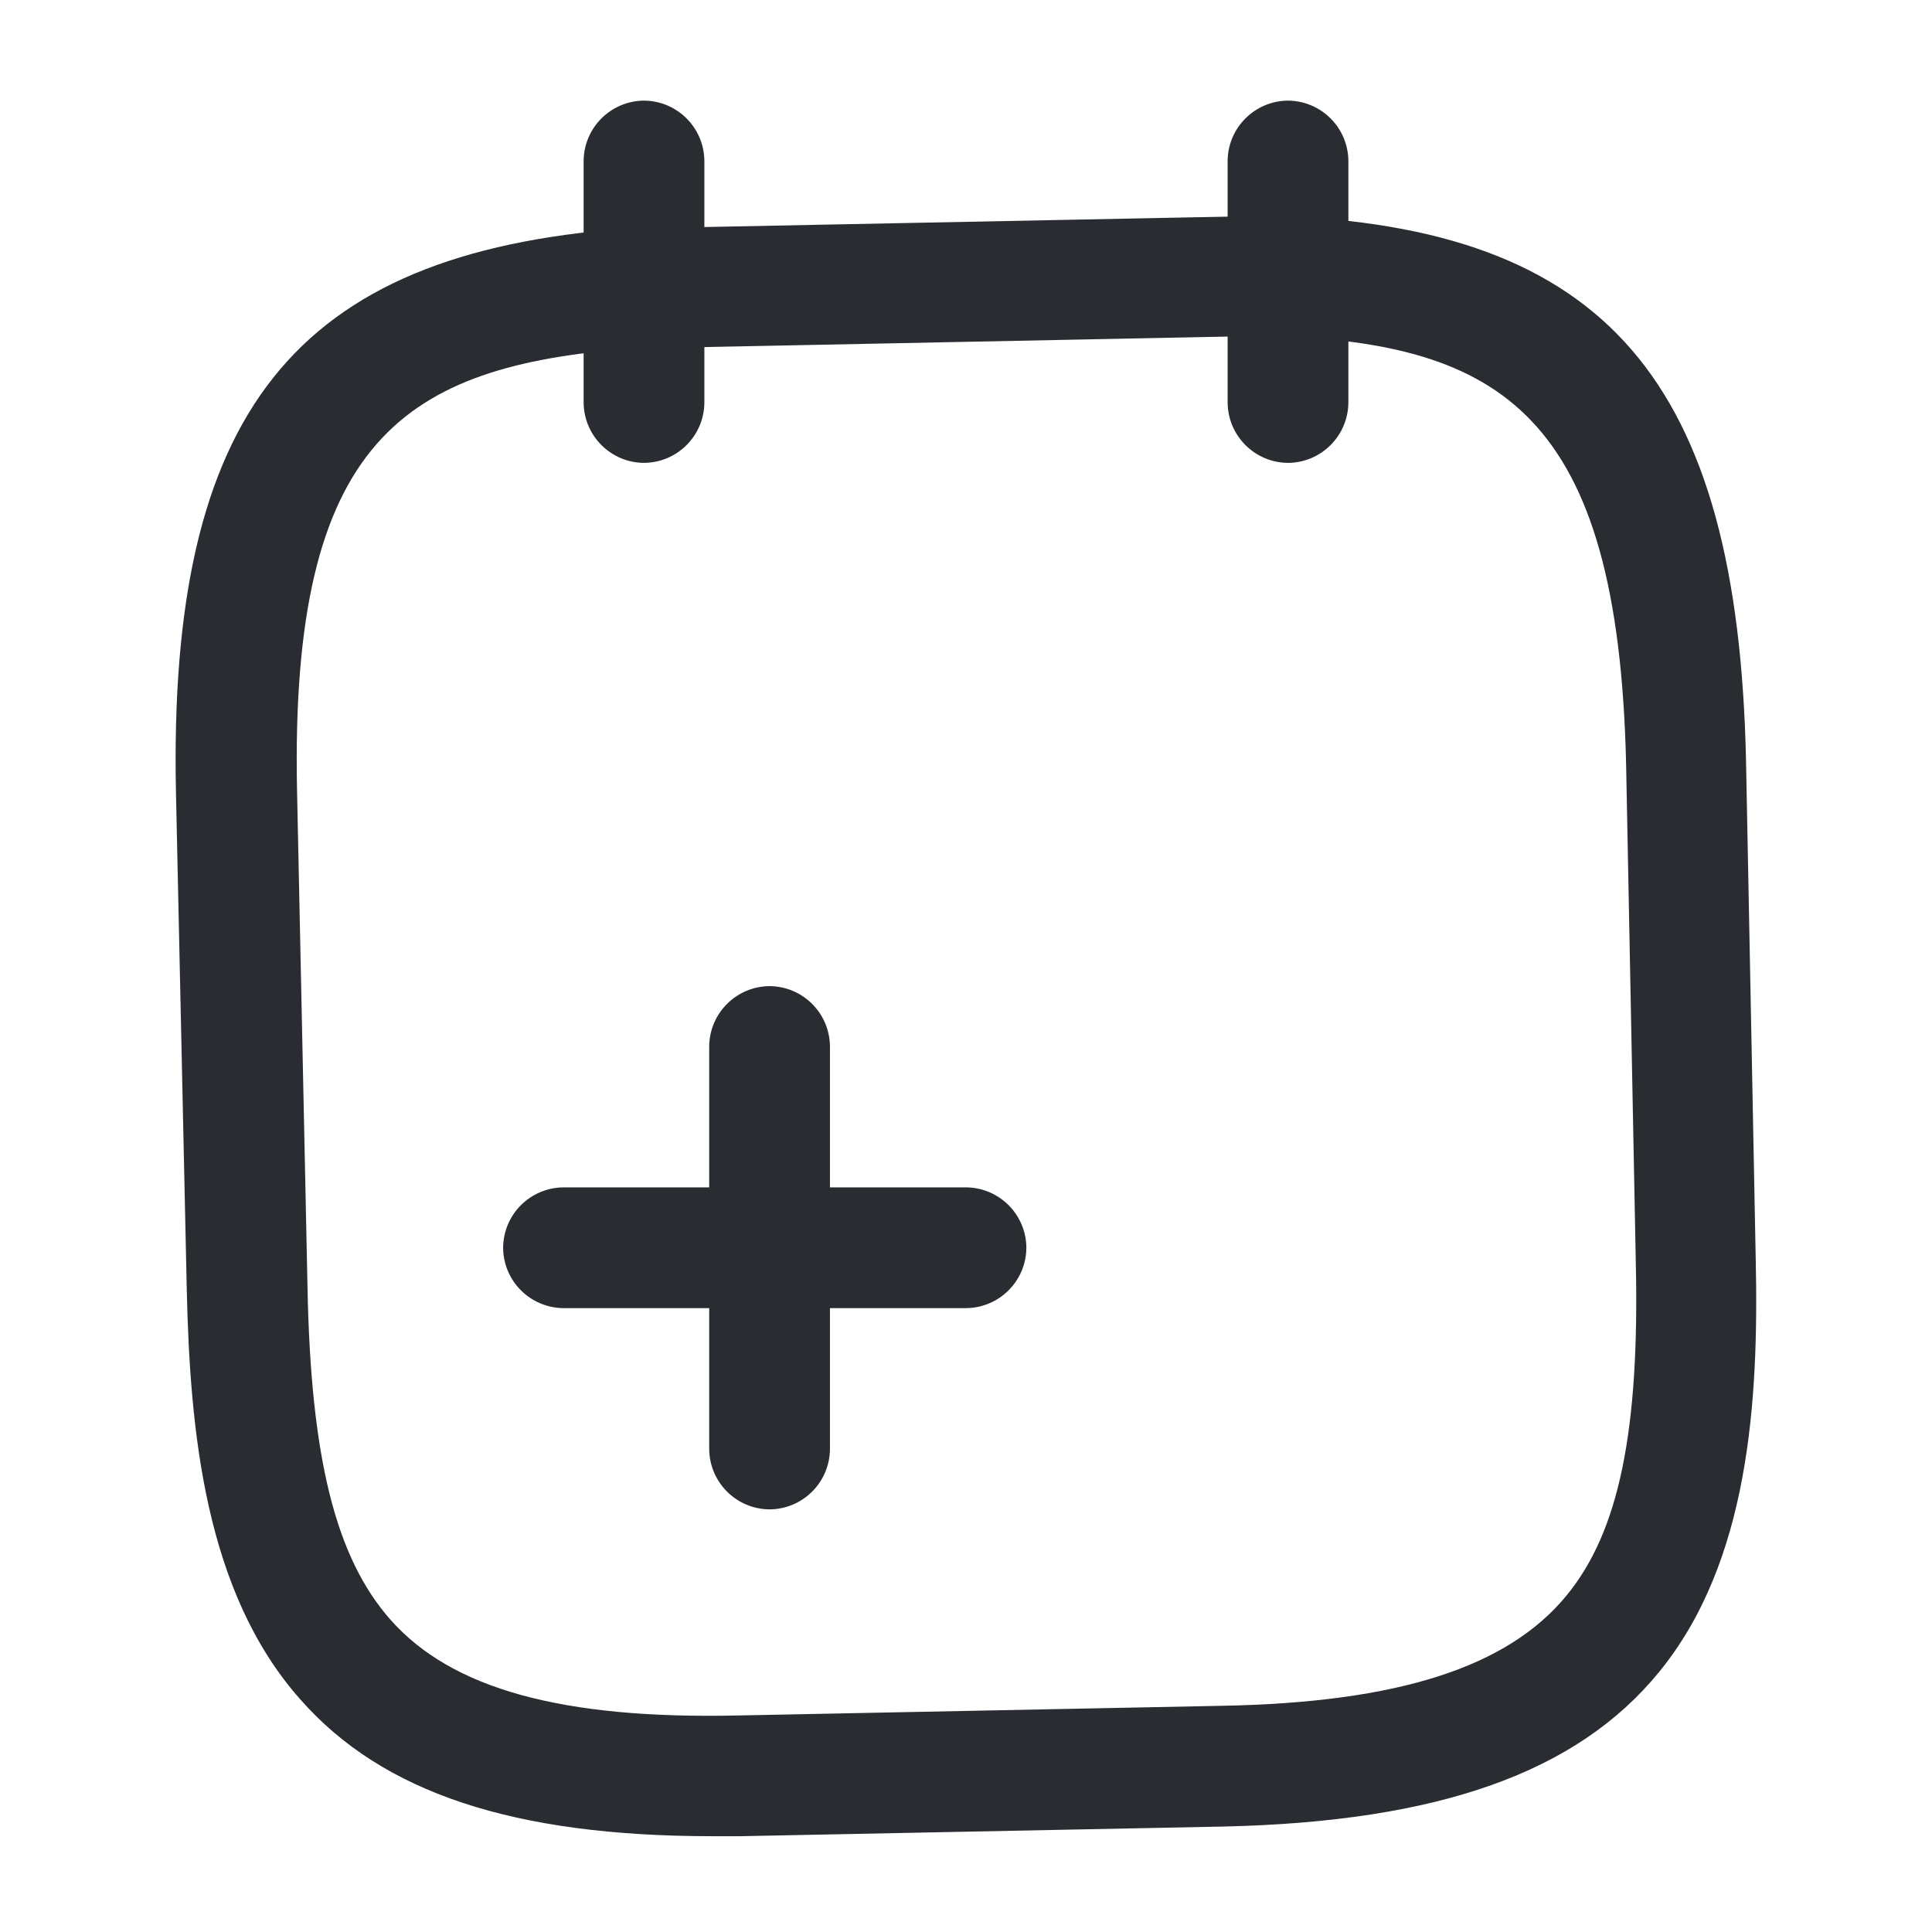
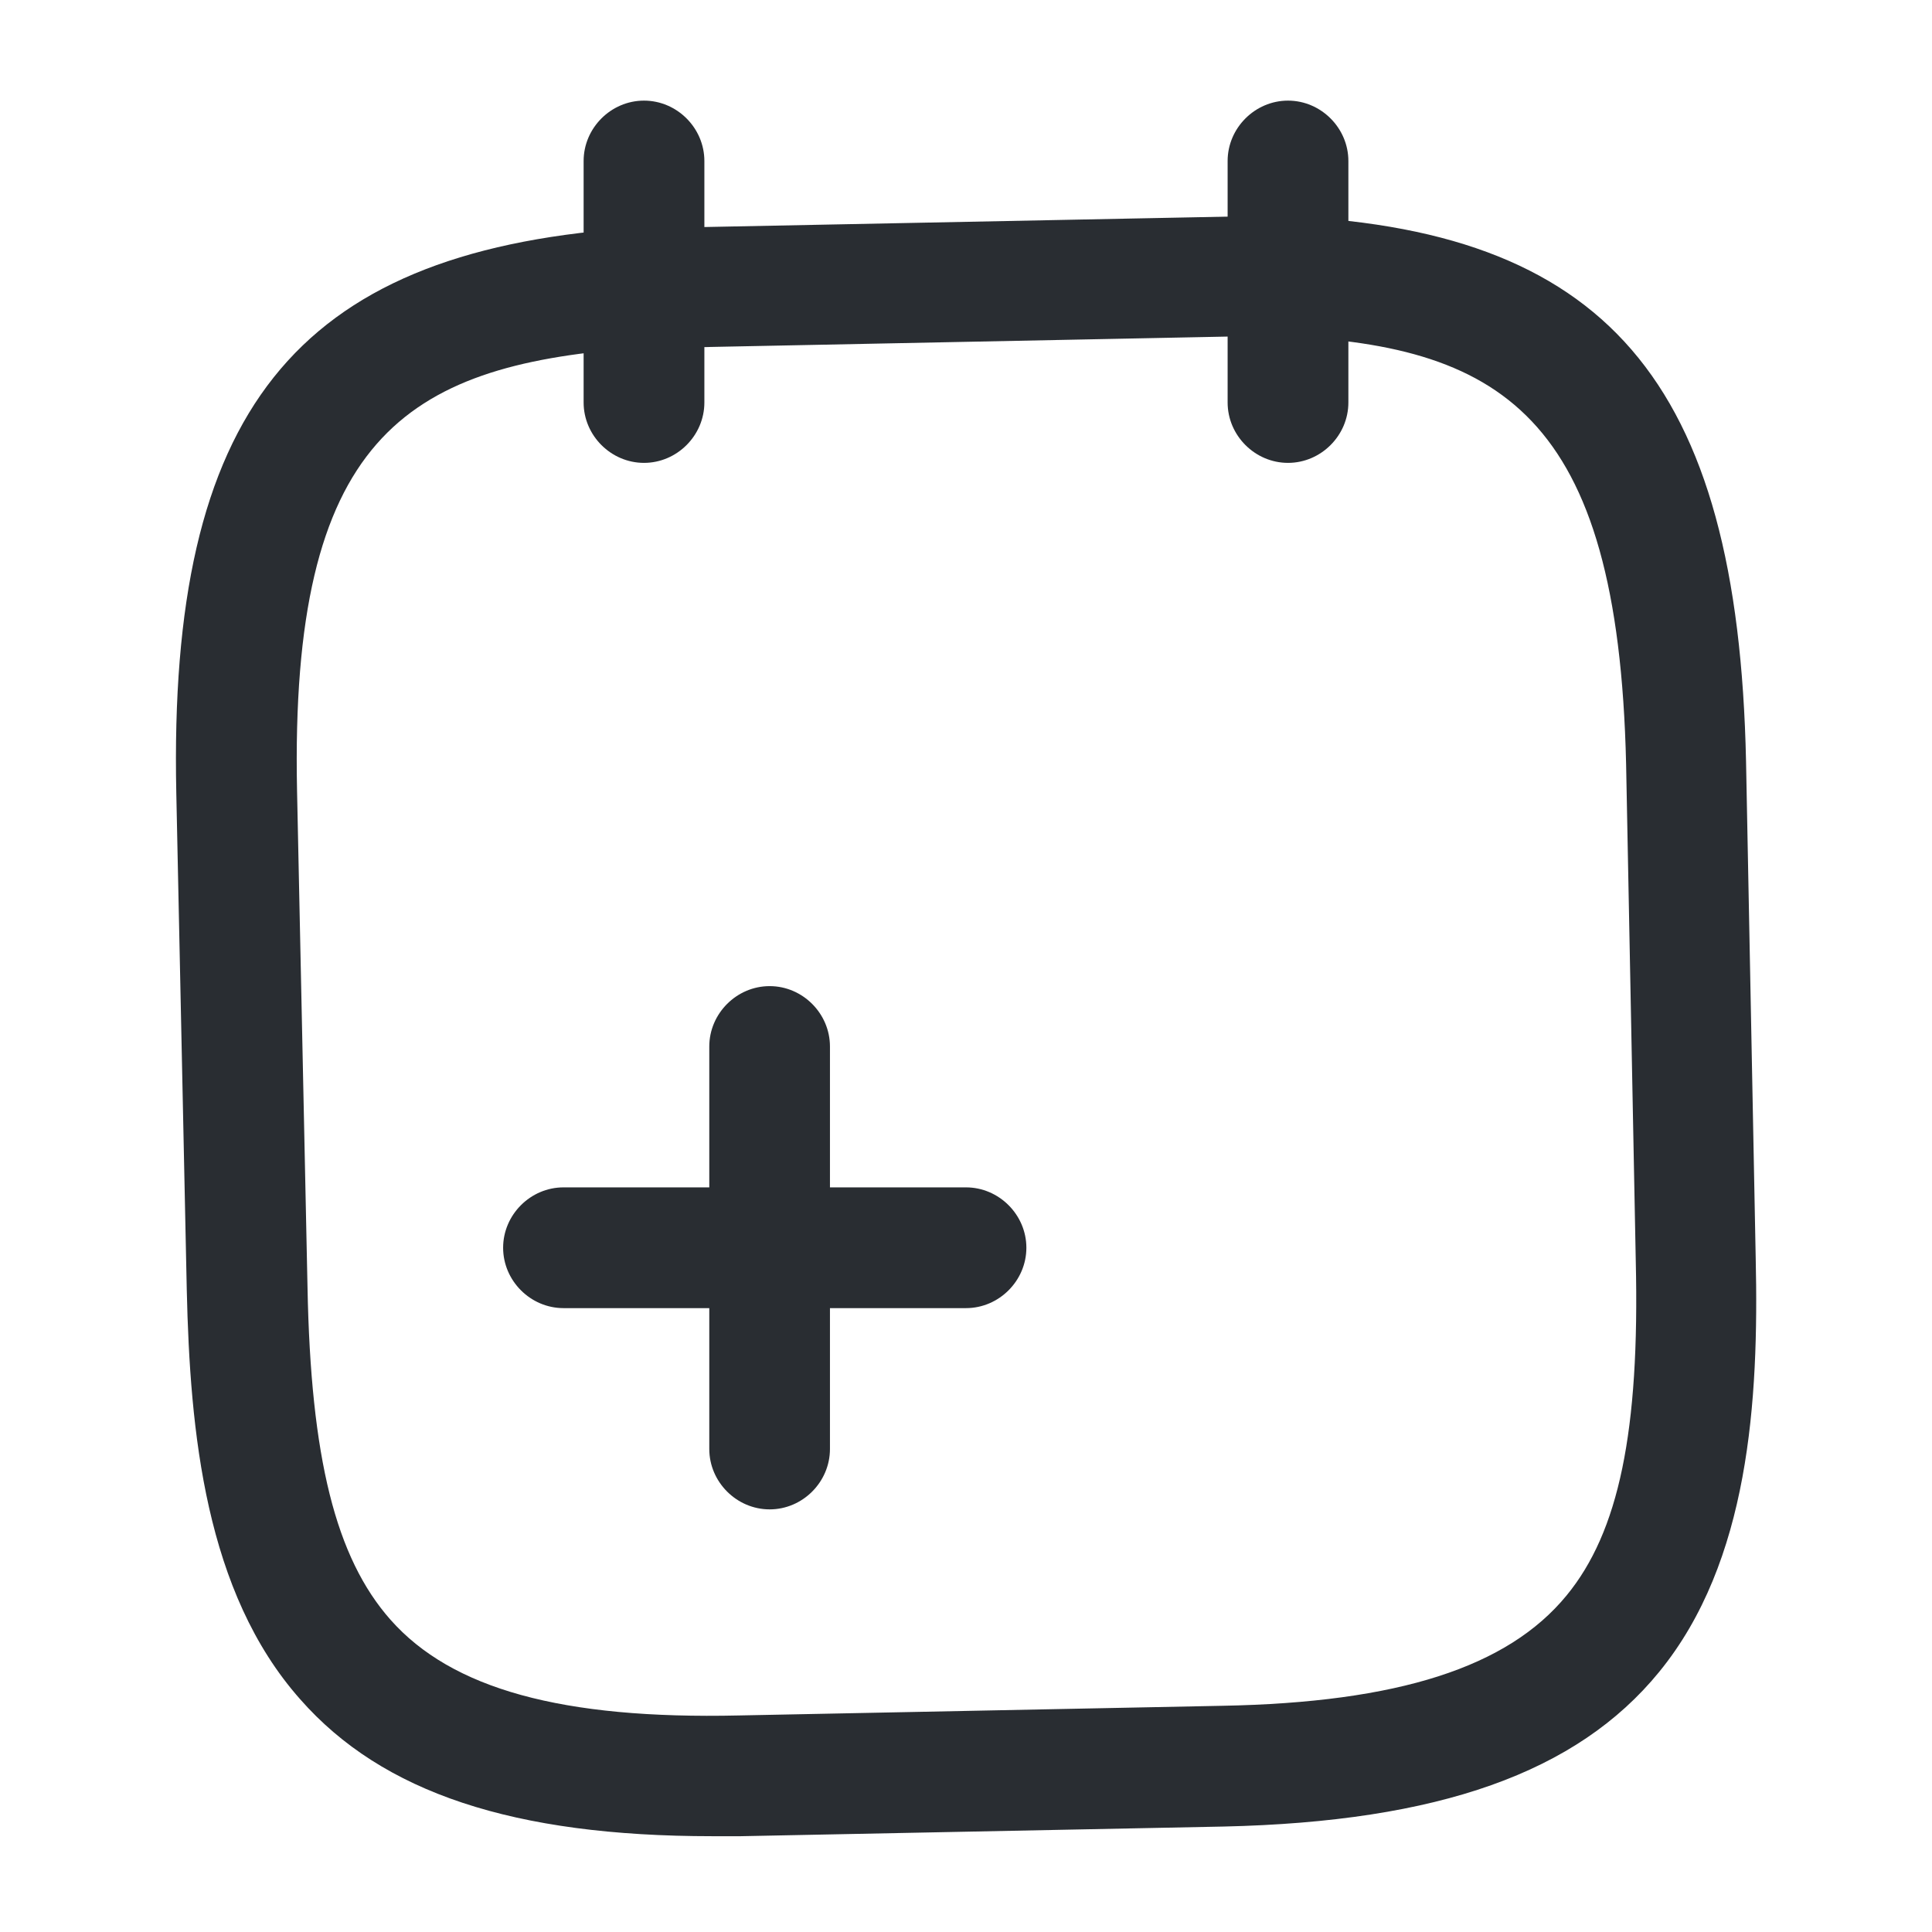
- <svg xmlns="http://www.w3.org/2000/svg" width="24" height="24" viewBox="0 0 24 24">
-   <g id="vuesax_outline_note-add" data-name="vuesax/outline/note-add" transform="translate(-364 -316)">
-     <g id="note-add">
-       <path id="Vector" d="M.75,6.5A.755.755,0,0,1,0,5.75v-5A.755.755,0,0,1,.75,0,.755.755,0,0,1,1.5.75v5A.755.755,0,0,1,.75,6.5Z" transform="translate(372.81 328.25)" fill="#292d32" />
-       <path id="Vector-2" data-name="Vector" d="M5.75,1.5h-5A.755.755,0,0,1,0,.75.755.755,0,0,1,.75,0h5A.755.755,0,0,1,6.5.75.755.755,0,0,1,5.75,1.5Z" transform="translate(370.25 330.75)" fill="#292d32" />
-       <path id="Vector-3" data-name="Vector" d="M.75,4.5A.755.755,0,0,1,0,3.75v-3A.755.755,0,0,1,.75,0,.755.755,0,0,1,1.5.75v3A.755.755,0,0,1,.75,4.5Z" transform="translate(371.25 317.25)" fill="#292d32" />
-       <path id="Vector-4" data-name="Vector" d="M.75,4.5A.755.755,0,0,1,0,3.75v-3A.755.755,0,0,1,.75,0,.755.755,0,0,1,1.5.75v3A.755.755,0,0,1,.75,4.5Z" transform="translate(379.25 317.25)" fill="#292d32" />
-       <path id="Vector-5" data-name="Vector" d="M6.664,20.13c-2.47,0-4.1-.54-5.12-1.7C.364,17.1.174,15.11.134,13.34L0,7.17C-.1,2.44,1.474.47,5.574.16L13.614,0h.04c4.11.14,5.75,2.04,5.85,6.78l.12,6.17c.04,1.77-.08,3.77-1.2,5.14-1.02,1.25-2.74,1.86-5.41,1.92l-6,.12Zm6.95-18.64-7.97.16c-2.8.22-4.23,1.12-4.14,5.49l.13,6.17c.04,2.12.35,3.36,1.03,4.13.76.86,2.13,1.24,4.33,1.19l6-.12c2.19-.04,3.55-.48,4.28-1.37.65-.79.91-2.04.86-4.16l-.12-6.17C17.914,2.45,16.454,1.59,13.614,1.49Z" transform="translate(366.186 318.68)" fill="#292d32" />
-       <path id="Vector-6" data-name="Vector" d="M0,0H24V24H0Z" transform="translate(364 316)" fill="none" opacity="0" />
-     </g>
-   </g>
+ <svg xmlns="http://www.w3.org/2000/svg" width="24" height="24" viewBox="0 0 24 24" fill="none">
+   <path d="M9.561 18.75C9.151 18.75 8.811 18.41 8.811 18V13C8.811 12.59 9.151 12.25 9.561 12.25C9.971 12.25 10.31 12.59 10.31 13V18C10.31 18.41 9.971 18.75 9.561 18.75Z" fill="#292D32" />
+   <path d="M12 16.25H7C6.59 16.25 6.25 15.91 6.25 15.5C6.25 15.09 6.59 14.75 7 14.75H12C12.41 14.75 12.75 15.09 12.75 15.5C12.75 15.91 12.41 16.25 12 16.25Z" fill="#292D32" />
+   <path d="M8 5.75C7.59 5.75 7.25 5.41 7.25 5V2C7.25 1.59 7.59 1.25 8 1.25C8.41 1.25 8.75 1.59 8.75 2V5C8.75 5.41 8.41 5.75 8 5.75Z" fill="#292D32" />
+   <path d="M16 5.75C15.59 5.75 15.25 5.41 15.25 5V2C15.25 1.59 15.59 1.25 16 1.25C16.41 1.25 16.75 1.59 16.75 2V5C16.75 5.41 16.41 5.75 16 5.75Z" fill="#292D32" />
+   <path d="M8.85 22.81C6.38 22.81 4.75 22.27 3.73 21.11C2.55 19.78 2.36 17.79 2.32 16.02L2.19 9.85C2.09 5.12 3.66 3.15 7.76 2.84L15.8 2.68C15.82 2.68 15.83 2.68 15.84 2.68C19.95 2.82 21.59 4.72 21.69 9.46L21.81 15.63C21.85 17.4 21.73 19.4 20.61 20.77C19.59 22.02 17.87 22.63 15.2 22.69L9.2 22.81C9.08 22.81 8.96 22.81 8.85 22.81ZM15.8 4.17L7.83 4.33C5.03 4.55 3.6 5.45 3.69 9.82L3.82 15.99C3.86 18.11 4.17 19.35 4.85 20.12C5.61 20.98 6.98 21.36 9.18 21.31L15.18 21.19C17.37 21.15 18.73 20.71 19.46 19.82C20.11 19.03 20.37 17.78 20.32 15.66L20.2 9.49C20.1 5.13 18.64 4.27 15.8 4.17Z" fill="#292D32" />
</svg>
